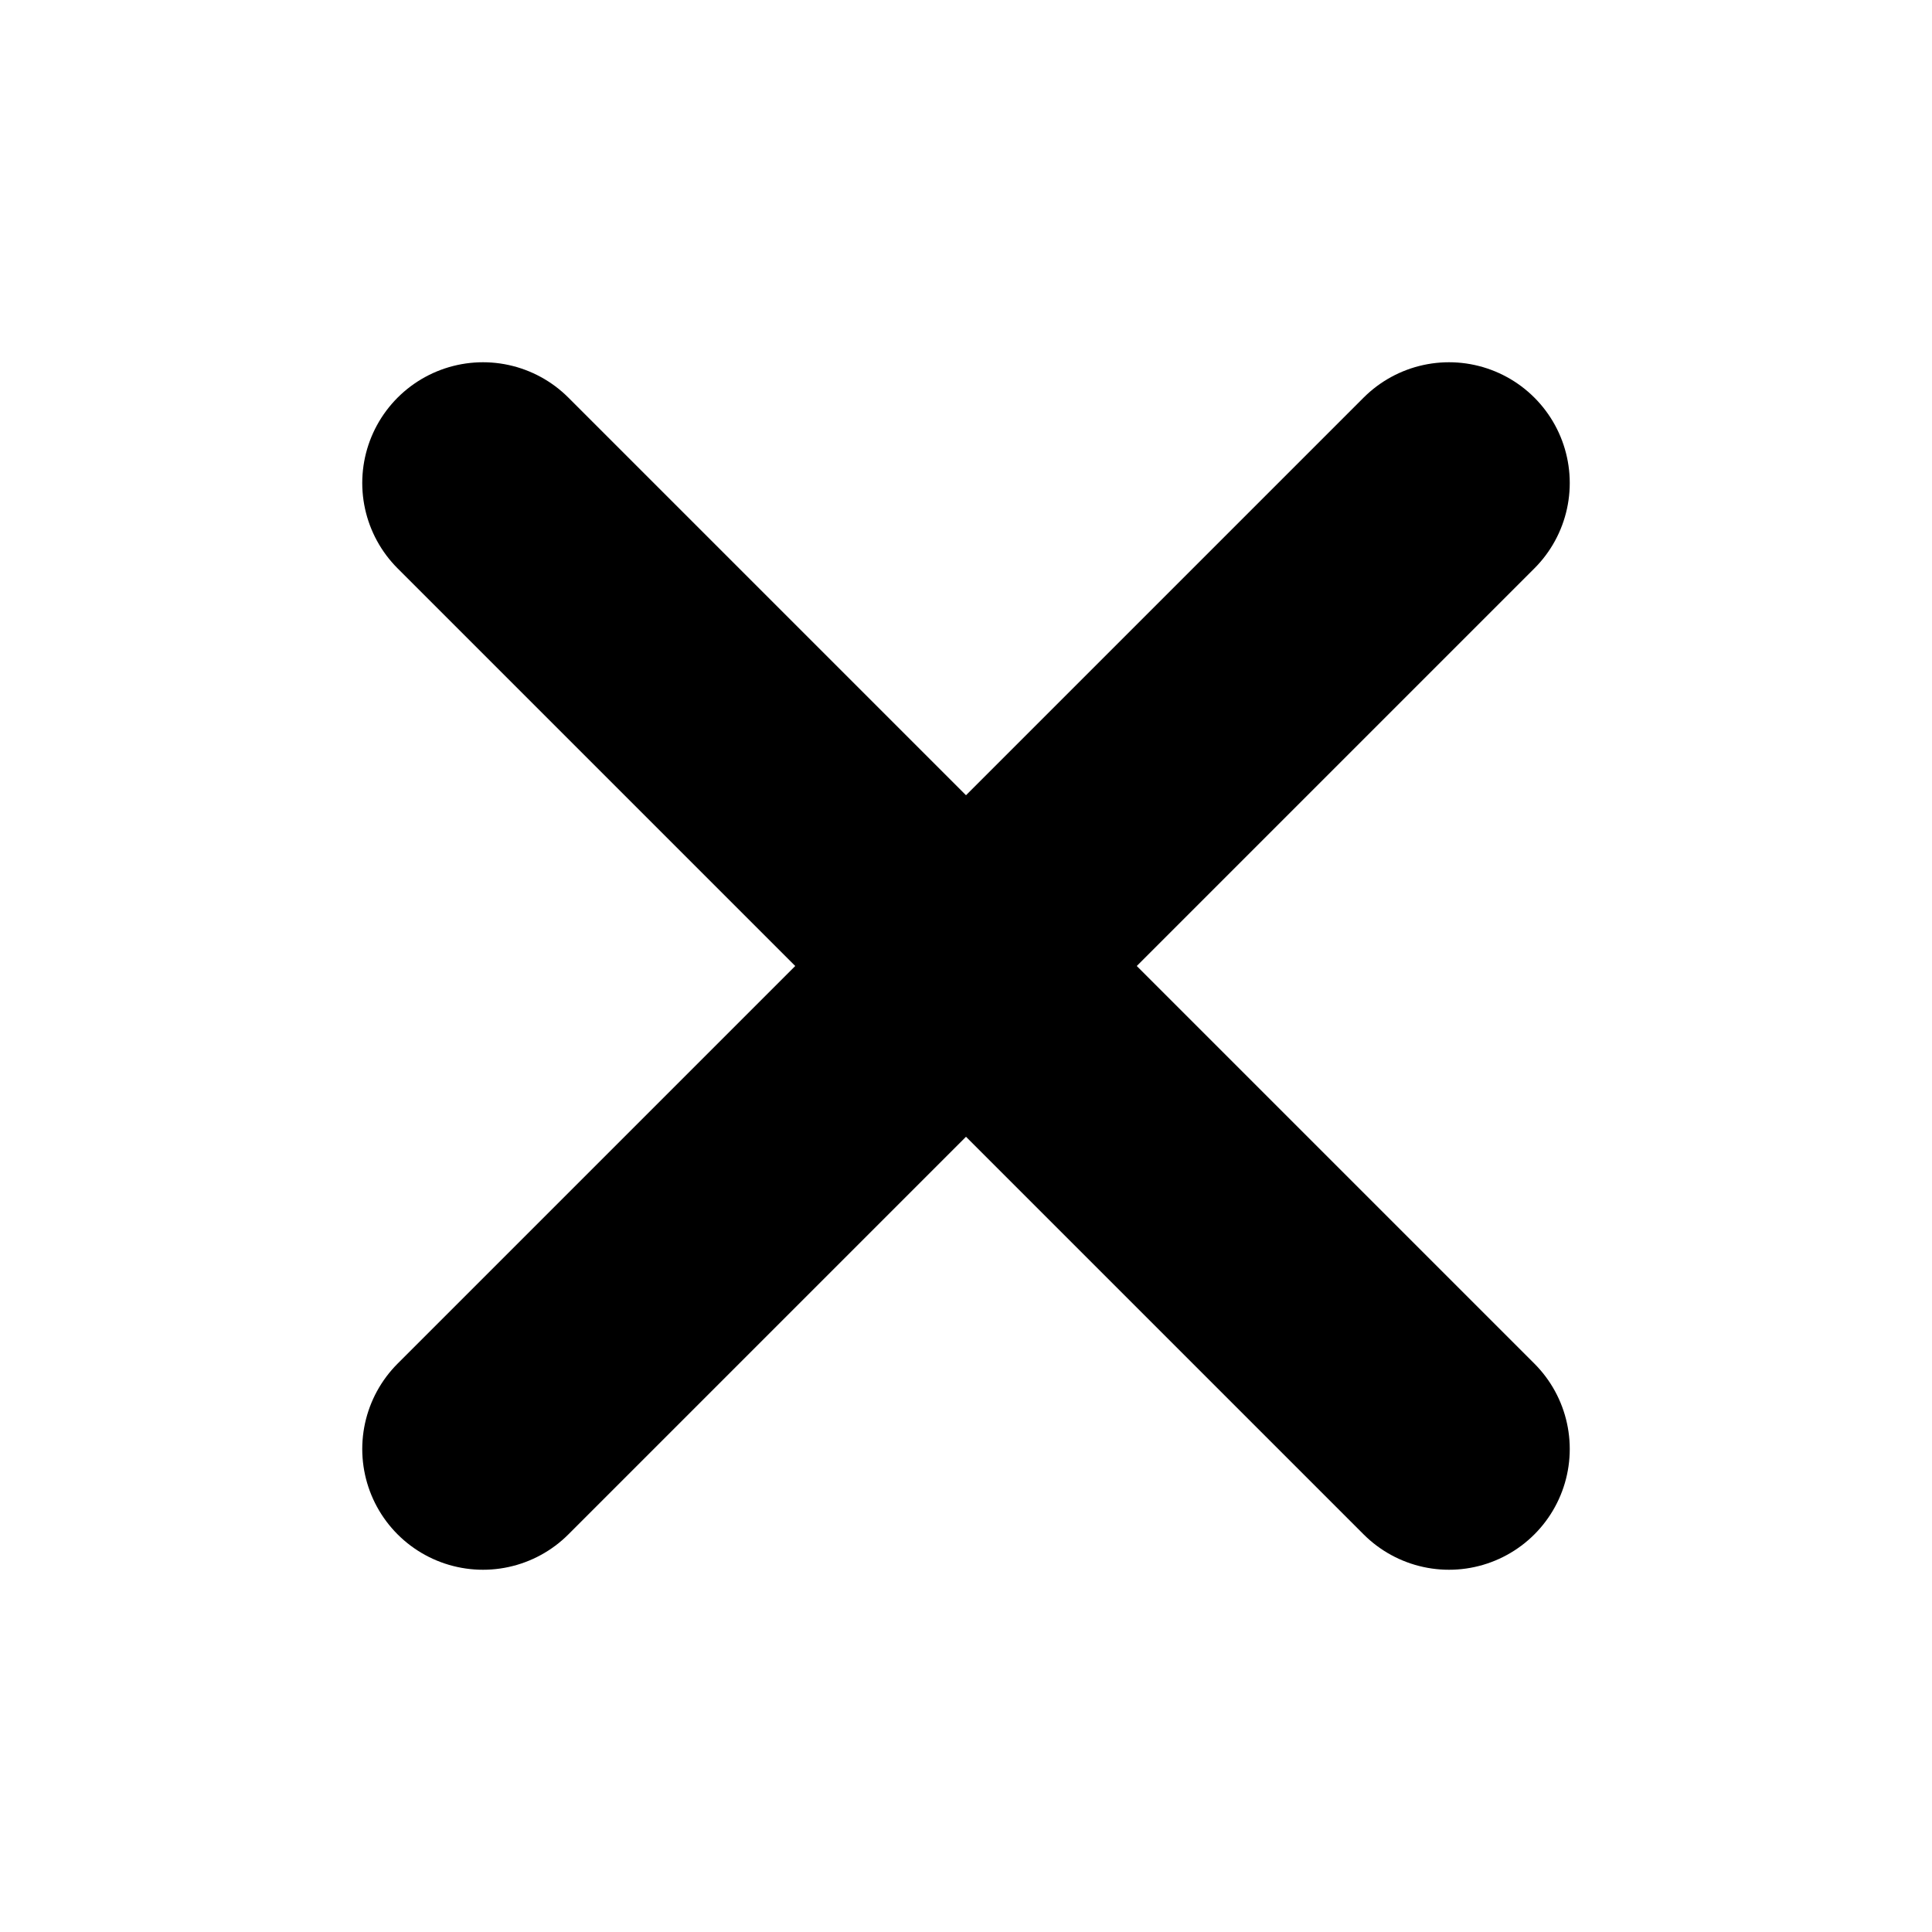
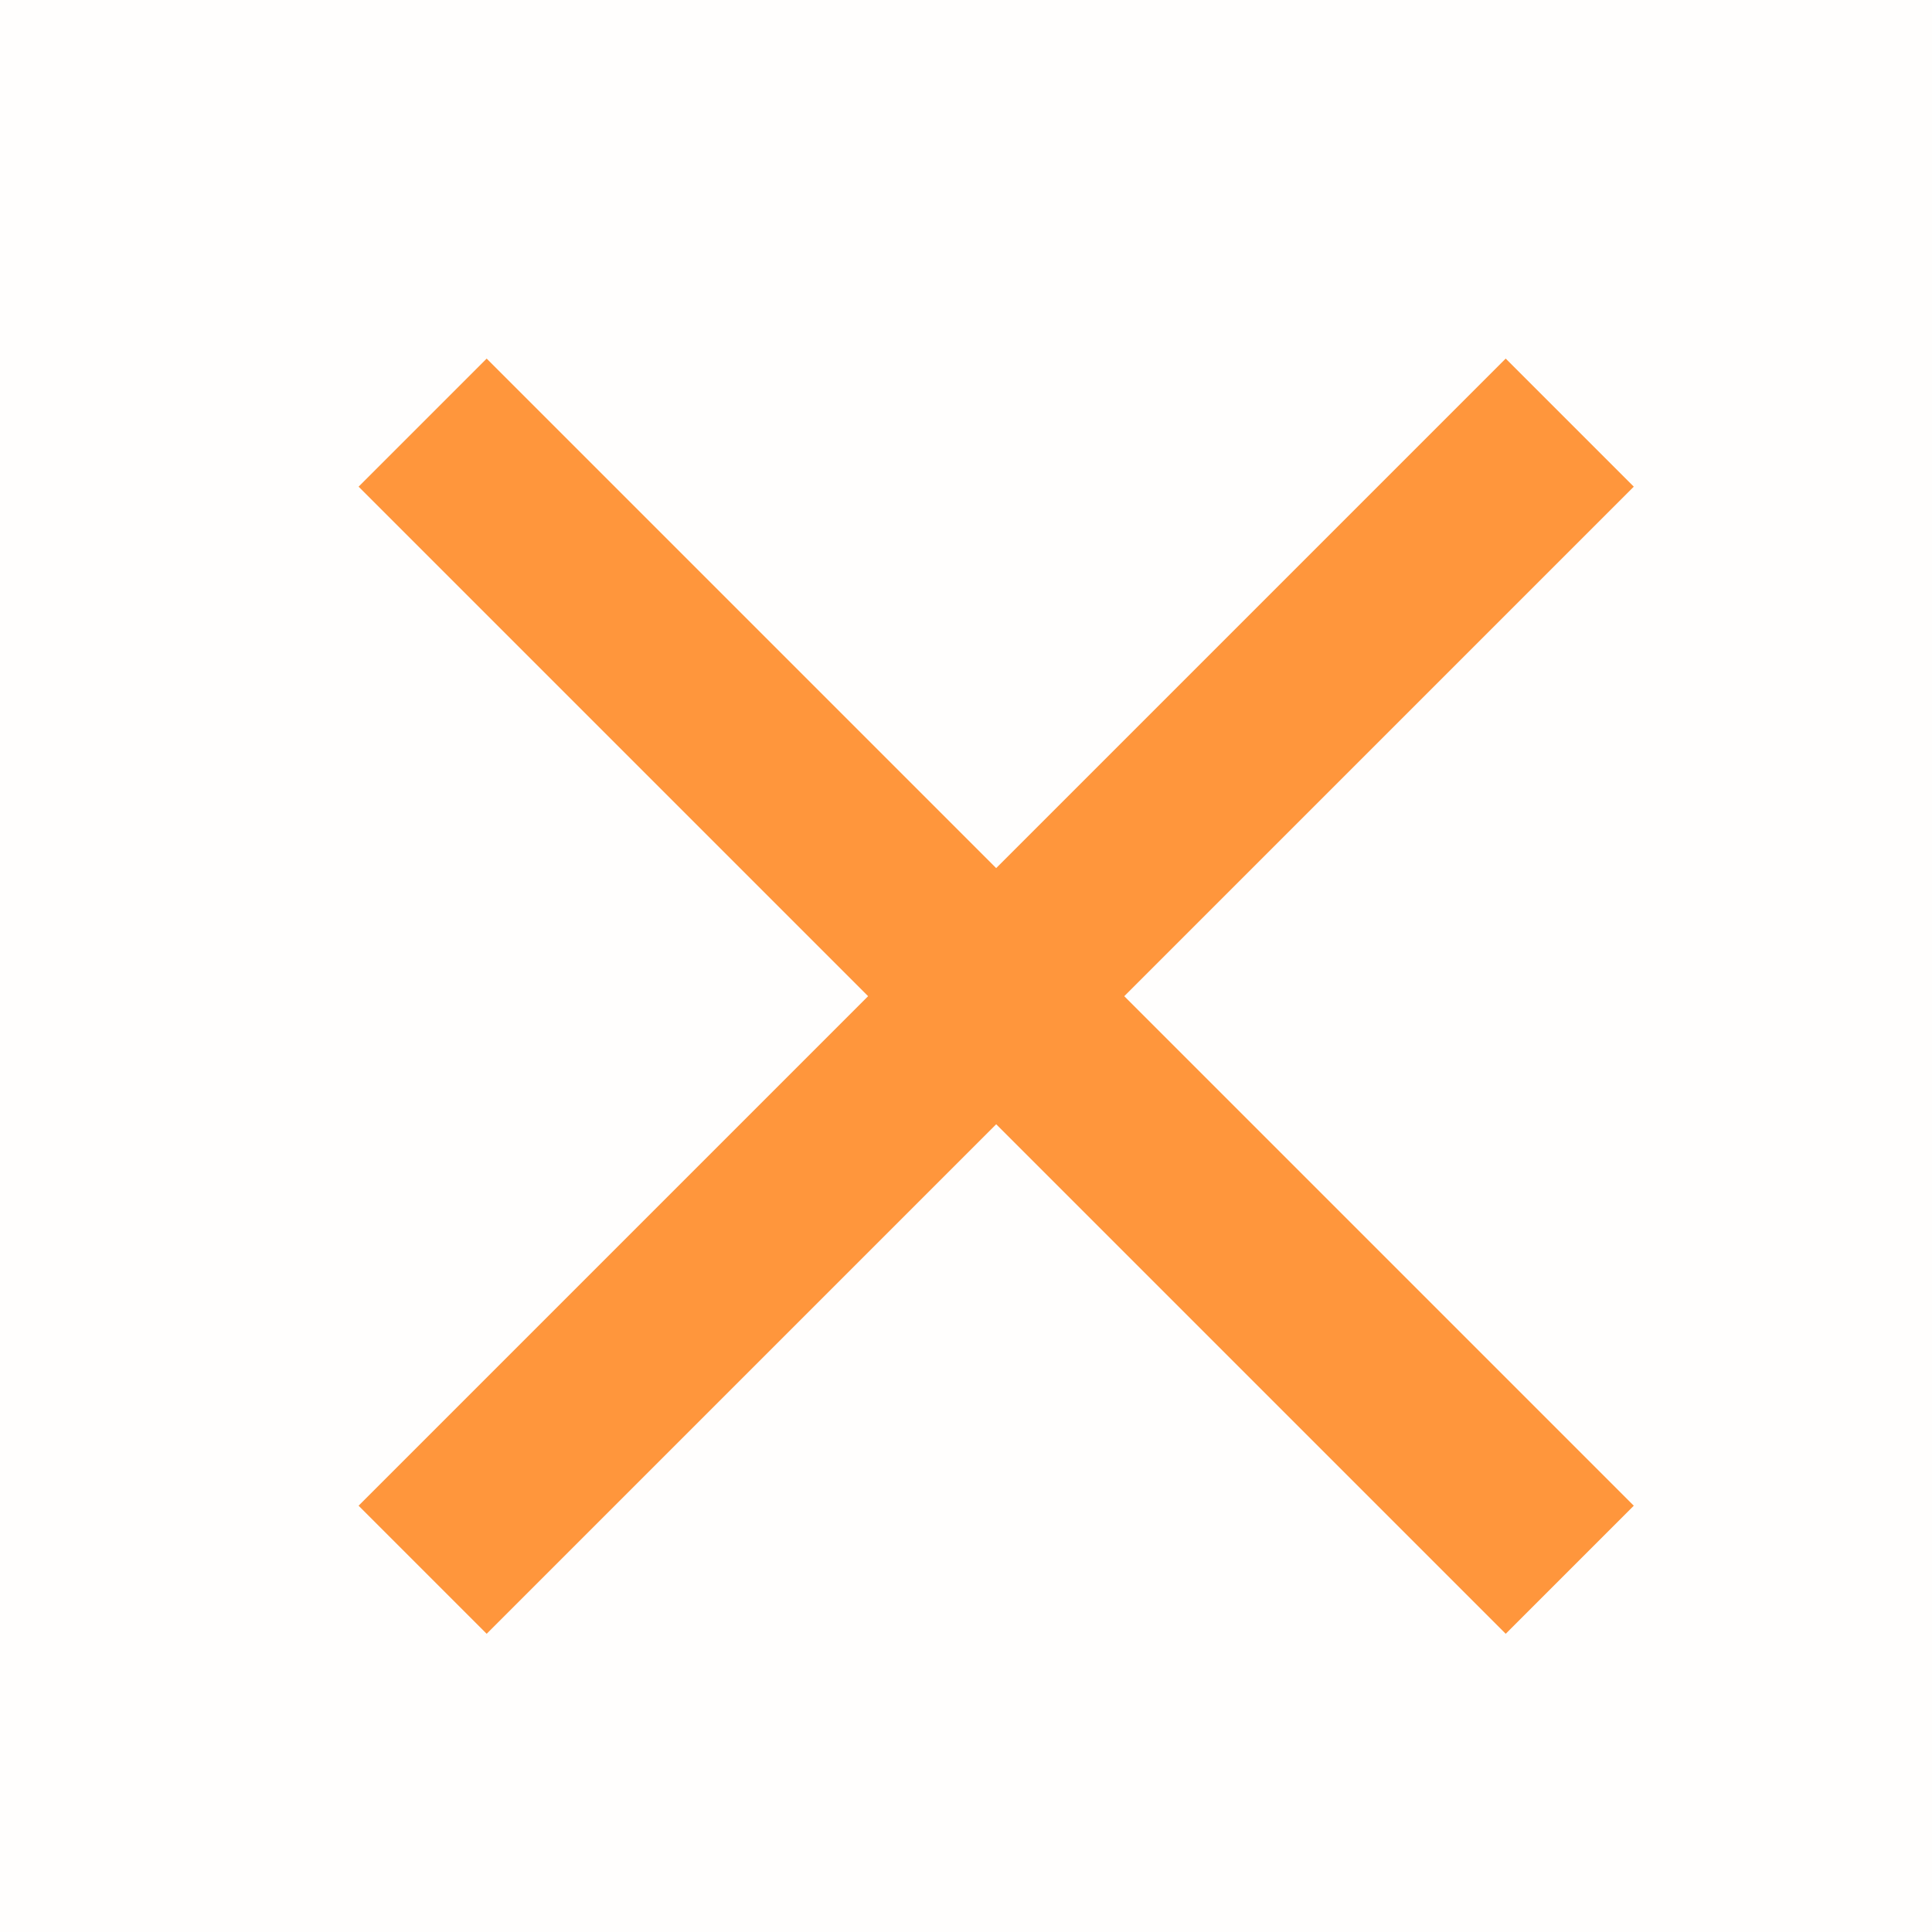
- <svg xmlns="http://www.w3.org/2000/svg" width="24" height="24" viewBox="0 0 24 24" fill="none">
-   <line x1="18" y1="6" x2="6" y2="18" stroke="currentColor" stroke-width="3" stroke-linecap="round" stroke-linejoin="round" />
-   <line x1="6" y1="6" x2="18" y2="18" stroke="currentColor" stroke-width="3" stroke-linecap="round" stroke-linejoin="round" />
+ <svg xmlns="http://www.w3.org/2000/svg" width="32" height="32" viewBox="0 0 32 32" fill="none">
+   <rect opacity="0.01" width="32" height="32" fill="#FF963C" />
+   <path d="M7 7L26 26" stroke="#FF963C" stroke-width="3" />
+   <path d="M7 26L26 7" stroke="#FF963C" stroke-width="3" />
</svg>
